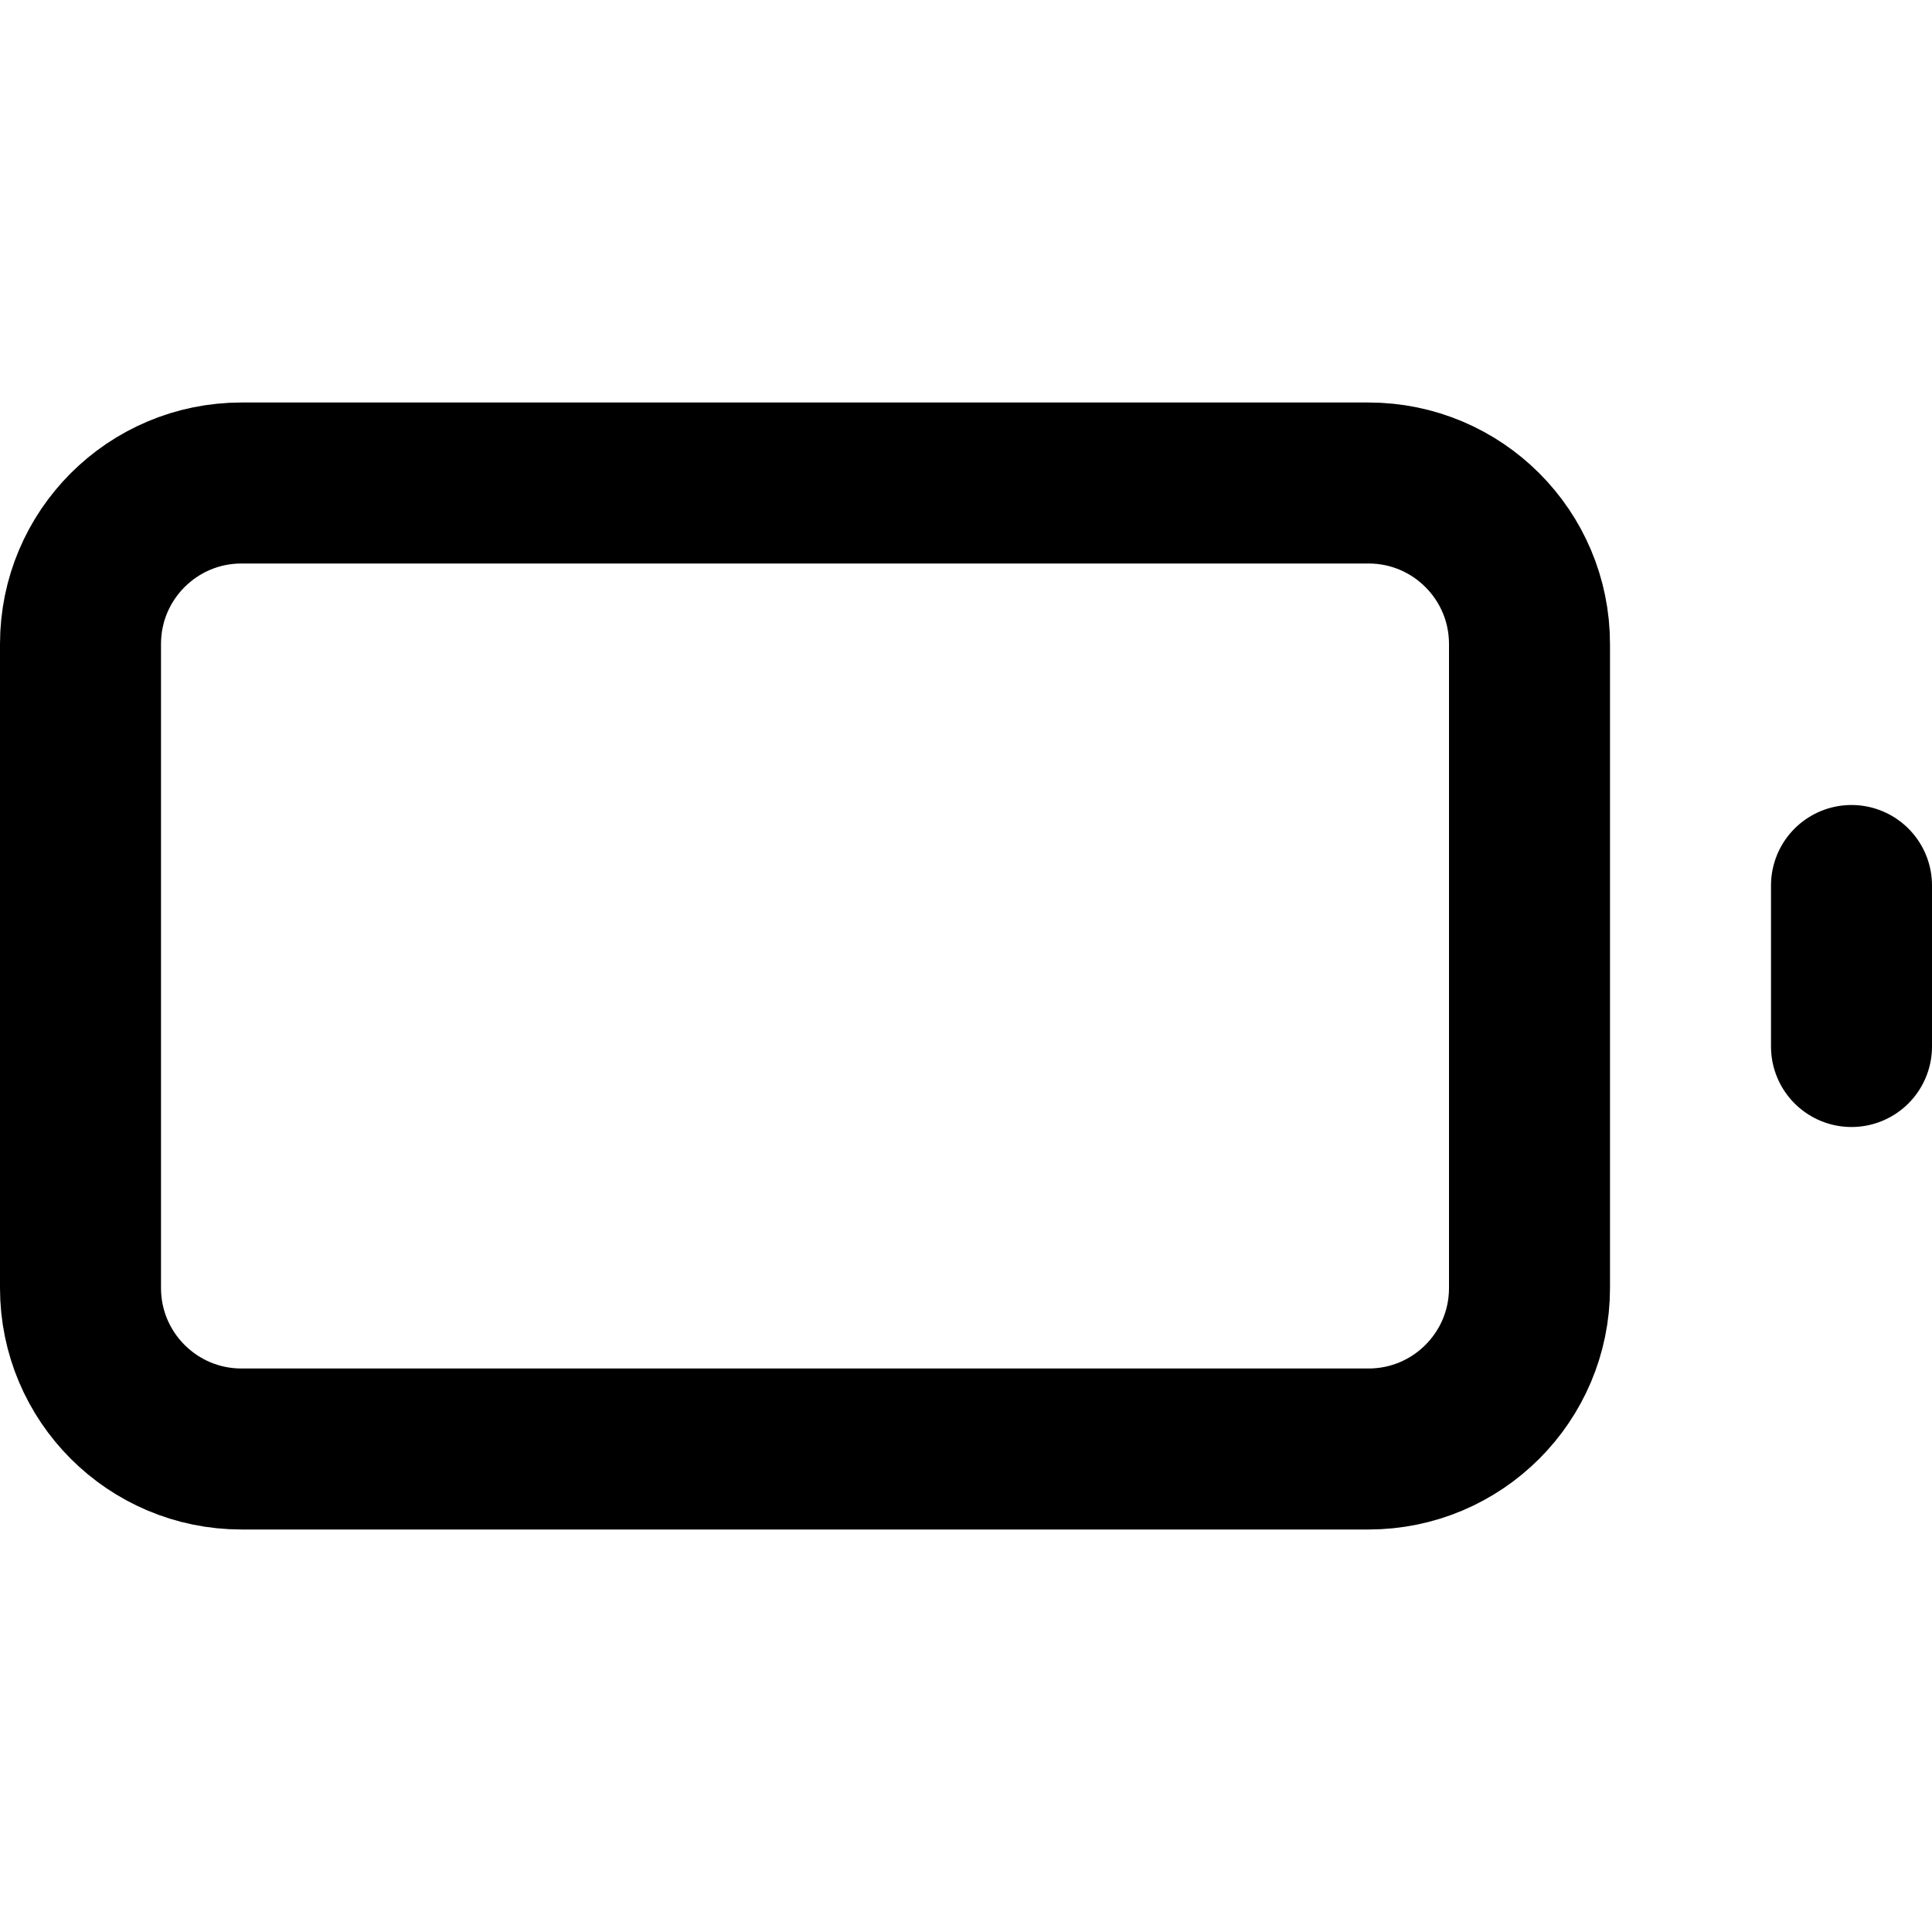
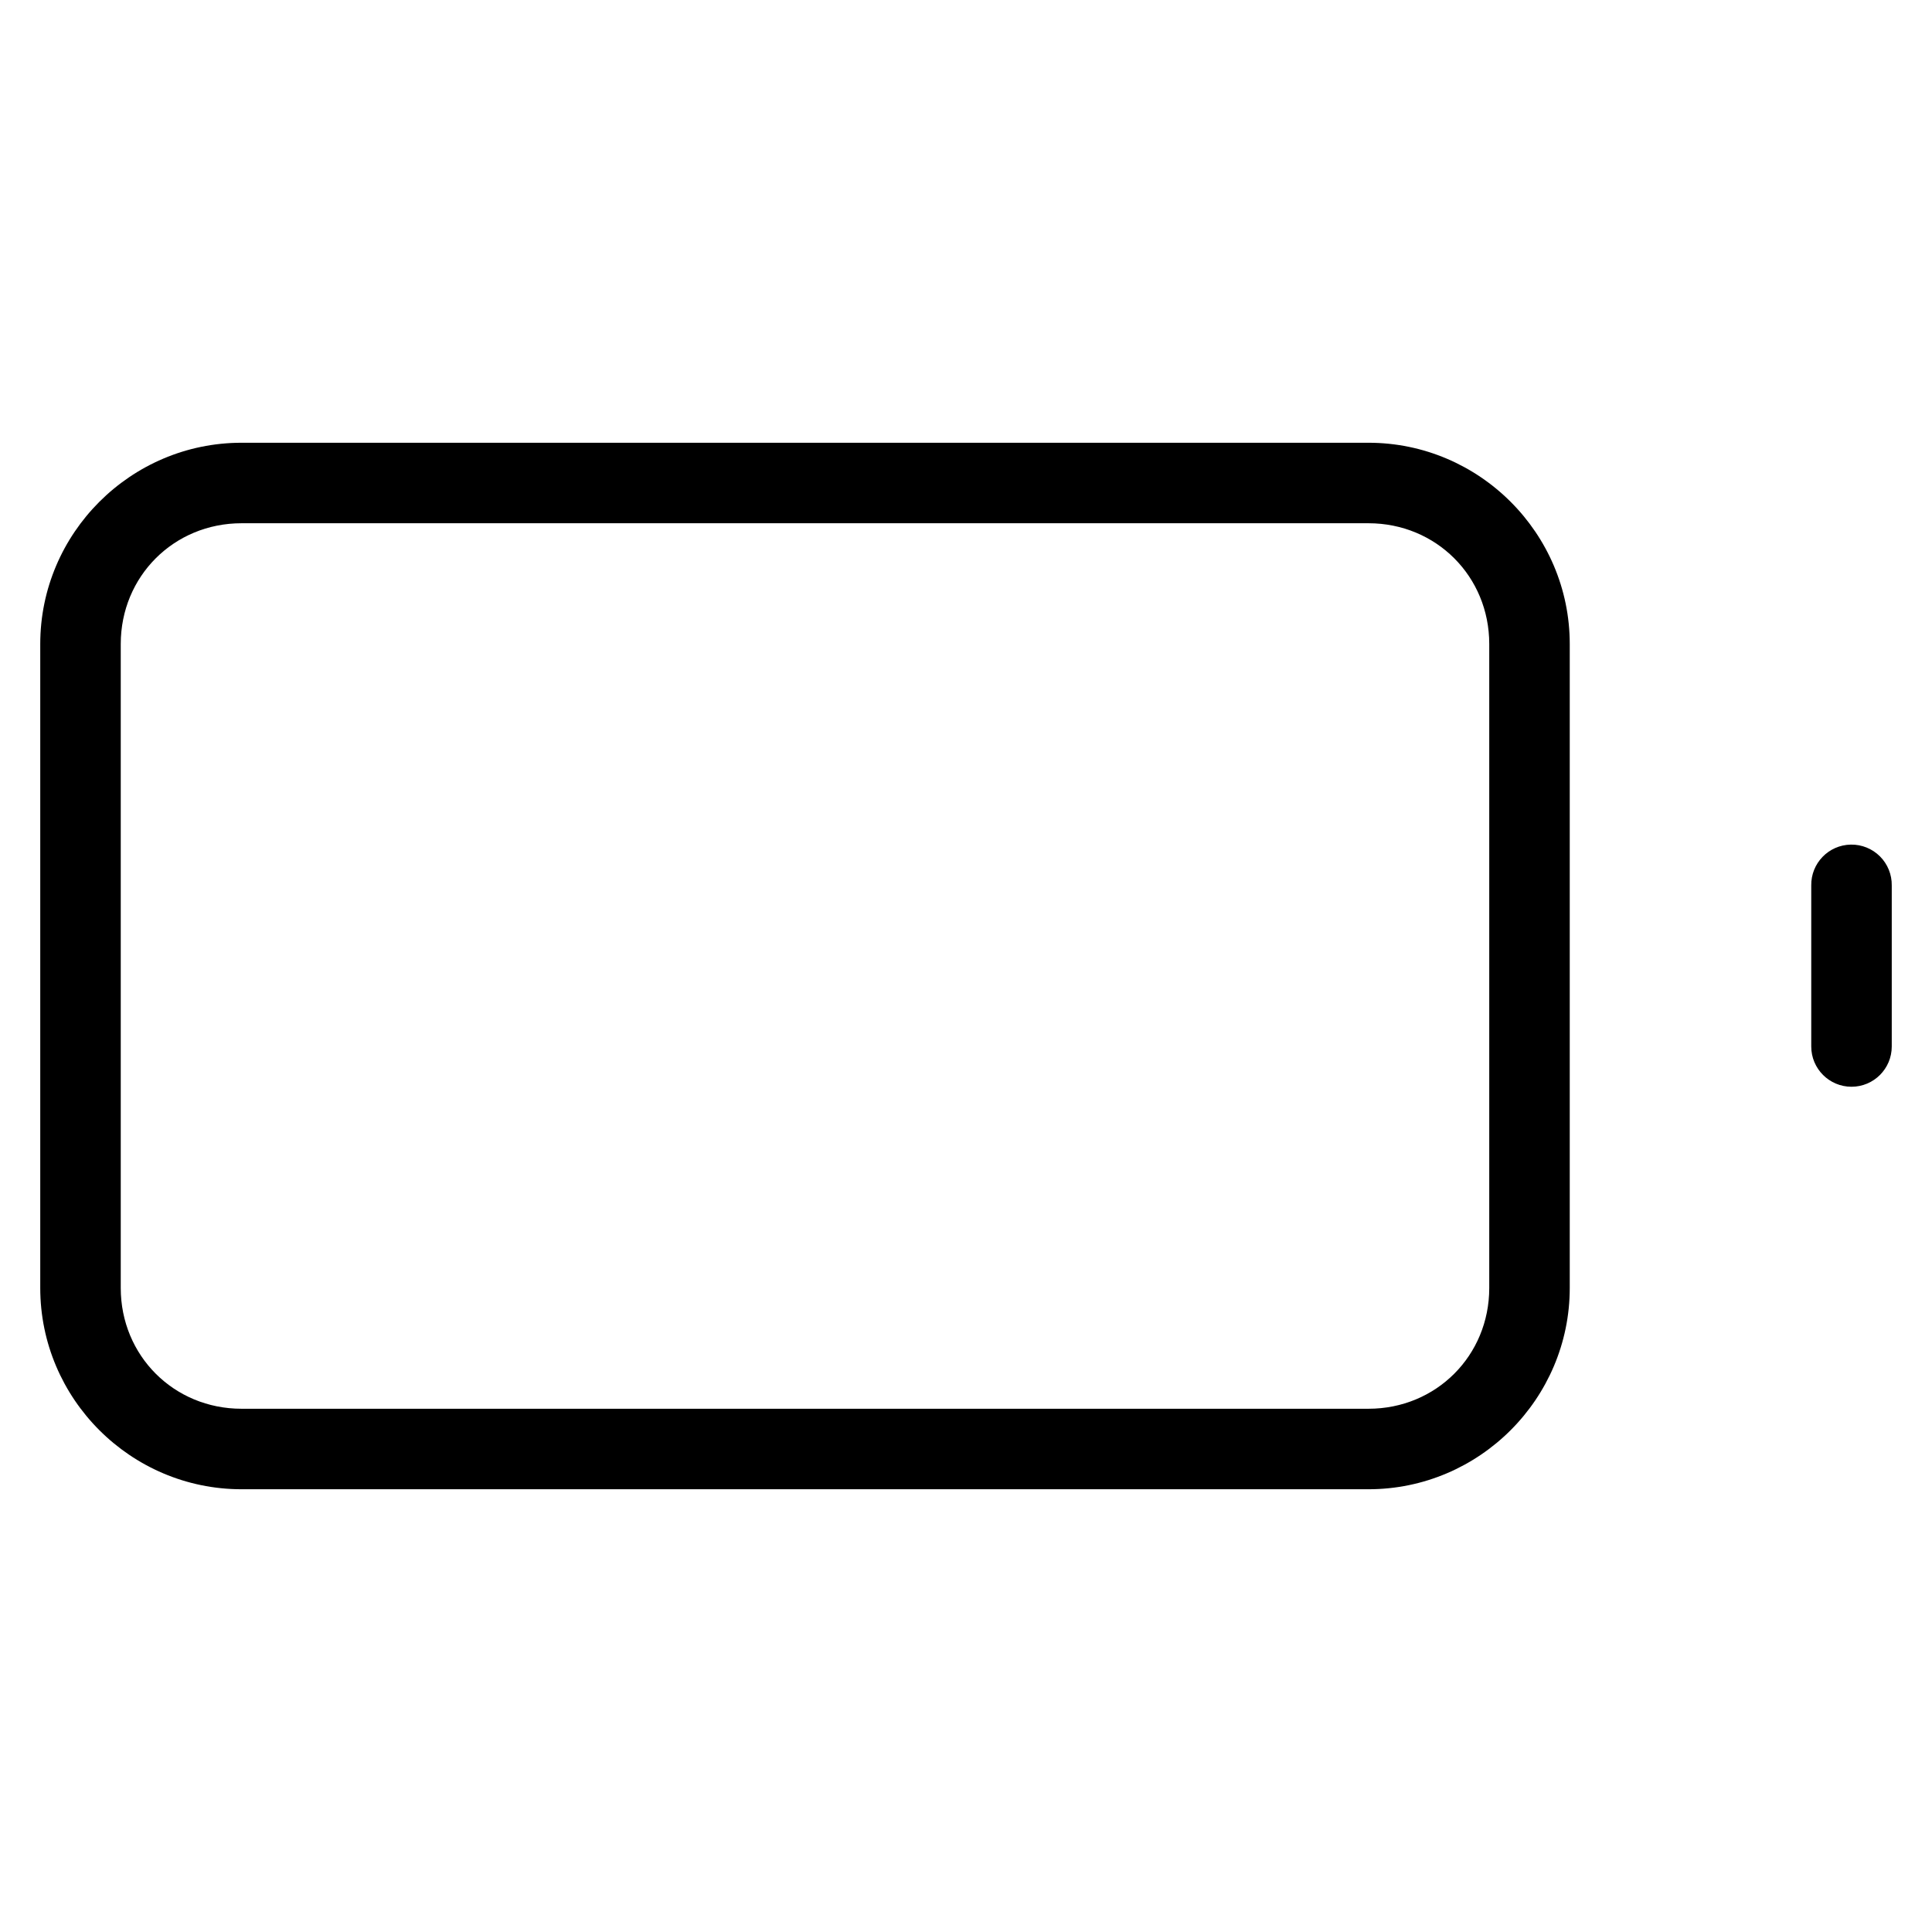
- <svg xmlns="http://www.w3.org/2000/svg" width="24" height="24" viewBox="0 0 24 24" fill="none" stroke="#000" stroke-width="2" stroke-linecap="round" stroke-linejoin="round">
-   <rect x="1" y="6" width="18" height="12" rx="2" ry="2" />
-   <line x1="23" y1="13" x2="23" y2="11" />
+ <svg xmlns="http://www.w3.org/2000/svg" width="24" height="24" viewBox="0 0 24 24" fill="none" stroke="#000" stroke-width="1" stroke-linecap="round" stroke-linejoin="round" version="1.1" id="svg6">
+   <defs id="defs10" />
+   <path style="color:#000000;font-style:normal;font-variant:normal;font-weight:normal;font-stretch:normal;font-size:medium;line-height:normal;font-family:sans-serif;font-variant-ligatures:normal;font-variant-position:normal;font-variant-caps:normal;font-variant-numeric:normal;font-variant-alternates:normal;font-feature-settings:normal;text-indent:0;text-align:start;text-decoration:none;text-decoration-line:none;text-decoration-style:solid;text-decoration-color:#000000;letter-spacing:normal;word-spacing:normal;text-transform:none;writing-mode:lr-tb;direction:ltr;text-orientation:mixed;dominant-baseline:auto;baseline-shift:baseline;text-anchor:start;white-space:normal;shape-padding:0;clip-rule:nonzero;display:inline;overflow:visible;visibility:visible;opacity:1;isolation:auto;mix-blend-mode:normal;color-interpolation:sRGB;color-interpolation-filters:linearRGB;solid-color:#000000;solid-opacity:1;vector-effect:none;fill:#000000;fill-opacity:1;fill-rule:nonzero;stroke:none;stroke-width:1;stroke-linecap:butt;stroke-linejoin:miter;stroke-miterlimit:4;stroke-dasharray:none;stroke-dashoffset:0;stroke-opacity:1;color-rendering:auto;image-rendering:auto;shape-rendering:auto;text-rendering:auto;enable-background:accumulate" d="M 3,5.5 C 1.624,5.5 0.5,6.624 0.5,8 v 8 c 0,1.376 1.124,2.5 2.5,2.5 h 14 c 1.376,0 2.5,-1.124 2.5,-2.5 V 8 C 19.5,6.624 18.376,5.5 17,5.5 Z m 0,1 h 14 c 0.84,0 1.5,0.66 1.5,1.5 v 8 c 0,0.84 -0.66,1.5 -1.5,1.5 H 3 C 2.16,17.5 1.5,16.84 1.5,16 V 8 C 1.5,7.16 2.16,6.5 3,6.5 Z" id="rect2" />
+   <path style="color:#000000;font-style:normal;font-variant:normal;font-weight:normal;font-stretch:normal;font-size:medium;line-height:normal;font-family:sans-serif;font-variant-ligatures:normal;font-variant-position:normal;font-variant-caps:normal;font-variant-numeric:normal;font-variant-alternates:normal;font-feature-settings:normal;text-indent:0;text-align:start;text-decoration:none;text-decoration-line:none;text-decoration-style:solid;text-decoration-color:#000000;letter-spacing:normal;word-spacing:normal;text-transform:none;writing-mode:lr-tb;direction:ltr;text-orientation:mixed;dominant-baseline:auto;baseline-shift:baseline;text-anchor:start;white-space:normal;shape-padding:0;clip-rule:nonzero;display:inline;overflow:visible;visibility:visible;opacity:1;isolation:auto;mix-blend-mode:normal;color-interpolation:sRGB;color-interpolation-filters:linearRGB;solid-color:#000000;solid-opacity:1;vector-effect:none;fill:#000000;fill-opacity:1;fill-rule:nonzero;stroke:none;stroke-width:1;stroke-linecap:butt;stroke-linejoin:miter;stroke-miterlimit:4;stroke-dasharray:none;stroke-dashoffset:0;stroke-opacity:1;color-rendering:auto;image-rendering:auto;shape-rendering:auto;text-rendering:auto;enable-background:accumulate" d="M 22.992,10.492 A 0.5,0.5 0 0 0 22.5,11 v 2 a 0.5,0.5 0 1 0 1,0 v -2 a 0.5,0.5 0 0 0 -0.508,-0.508 z" id="line4" />
</svg>
